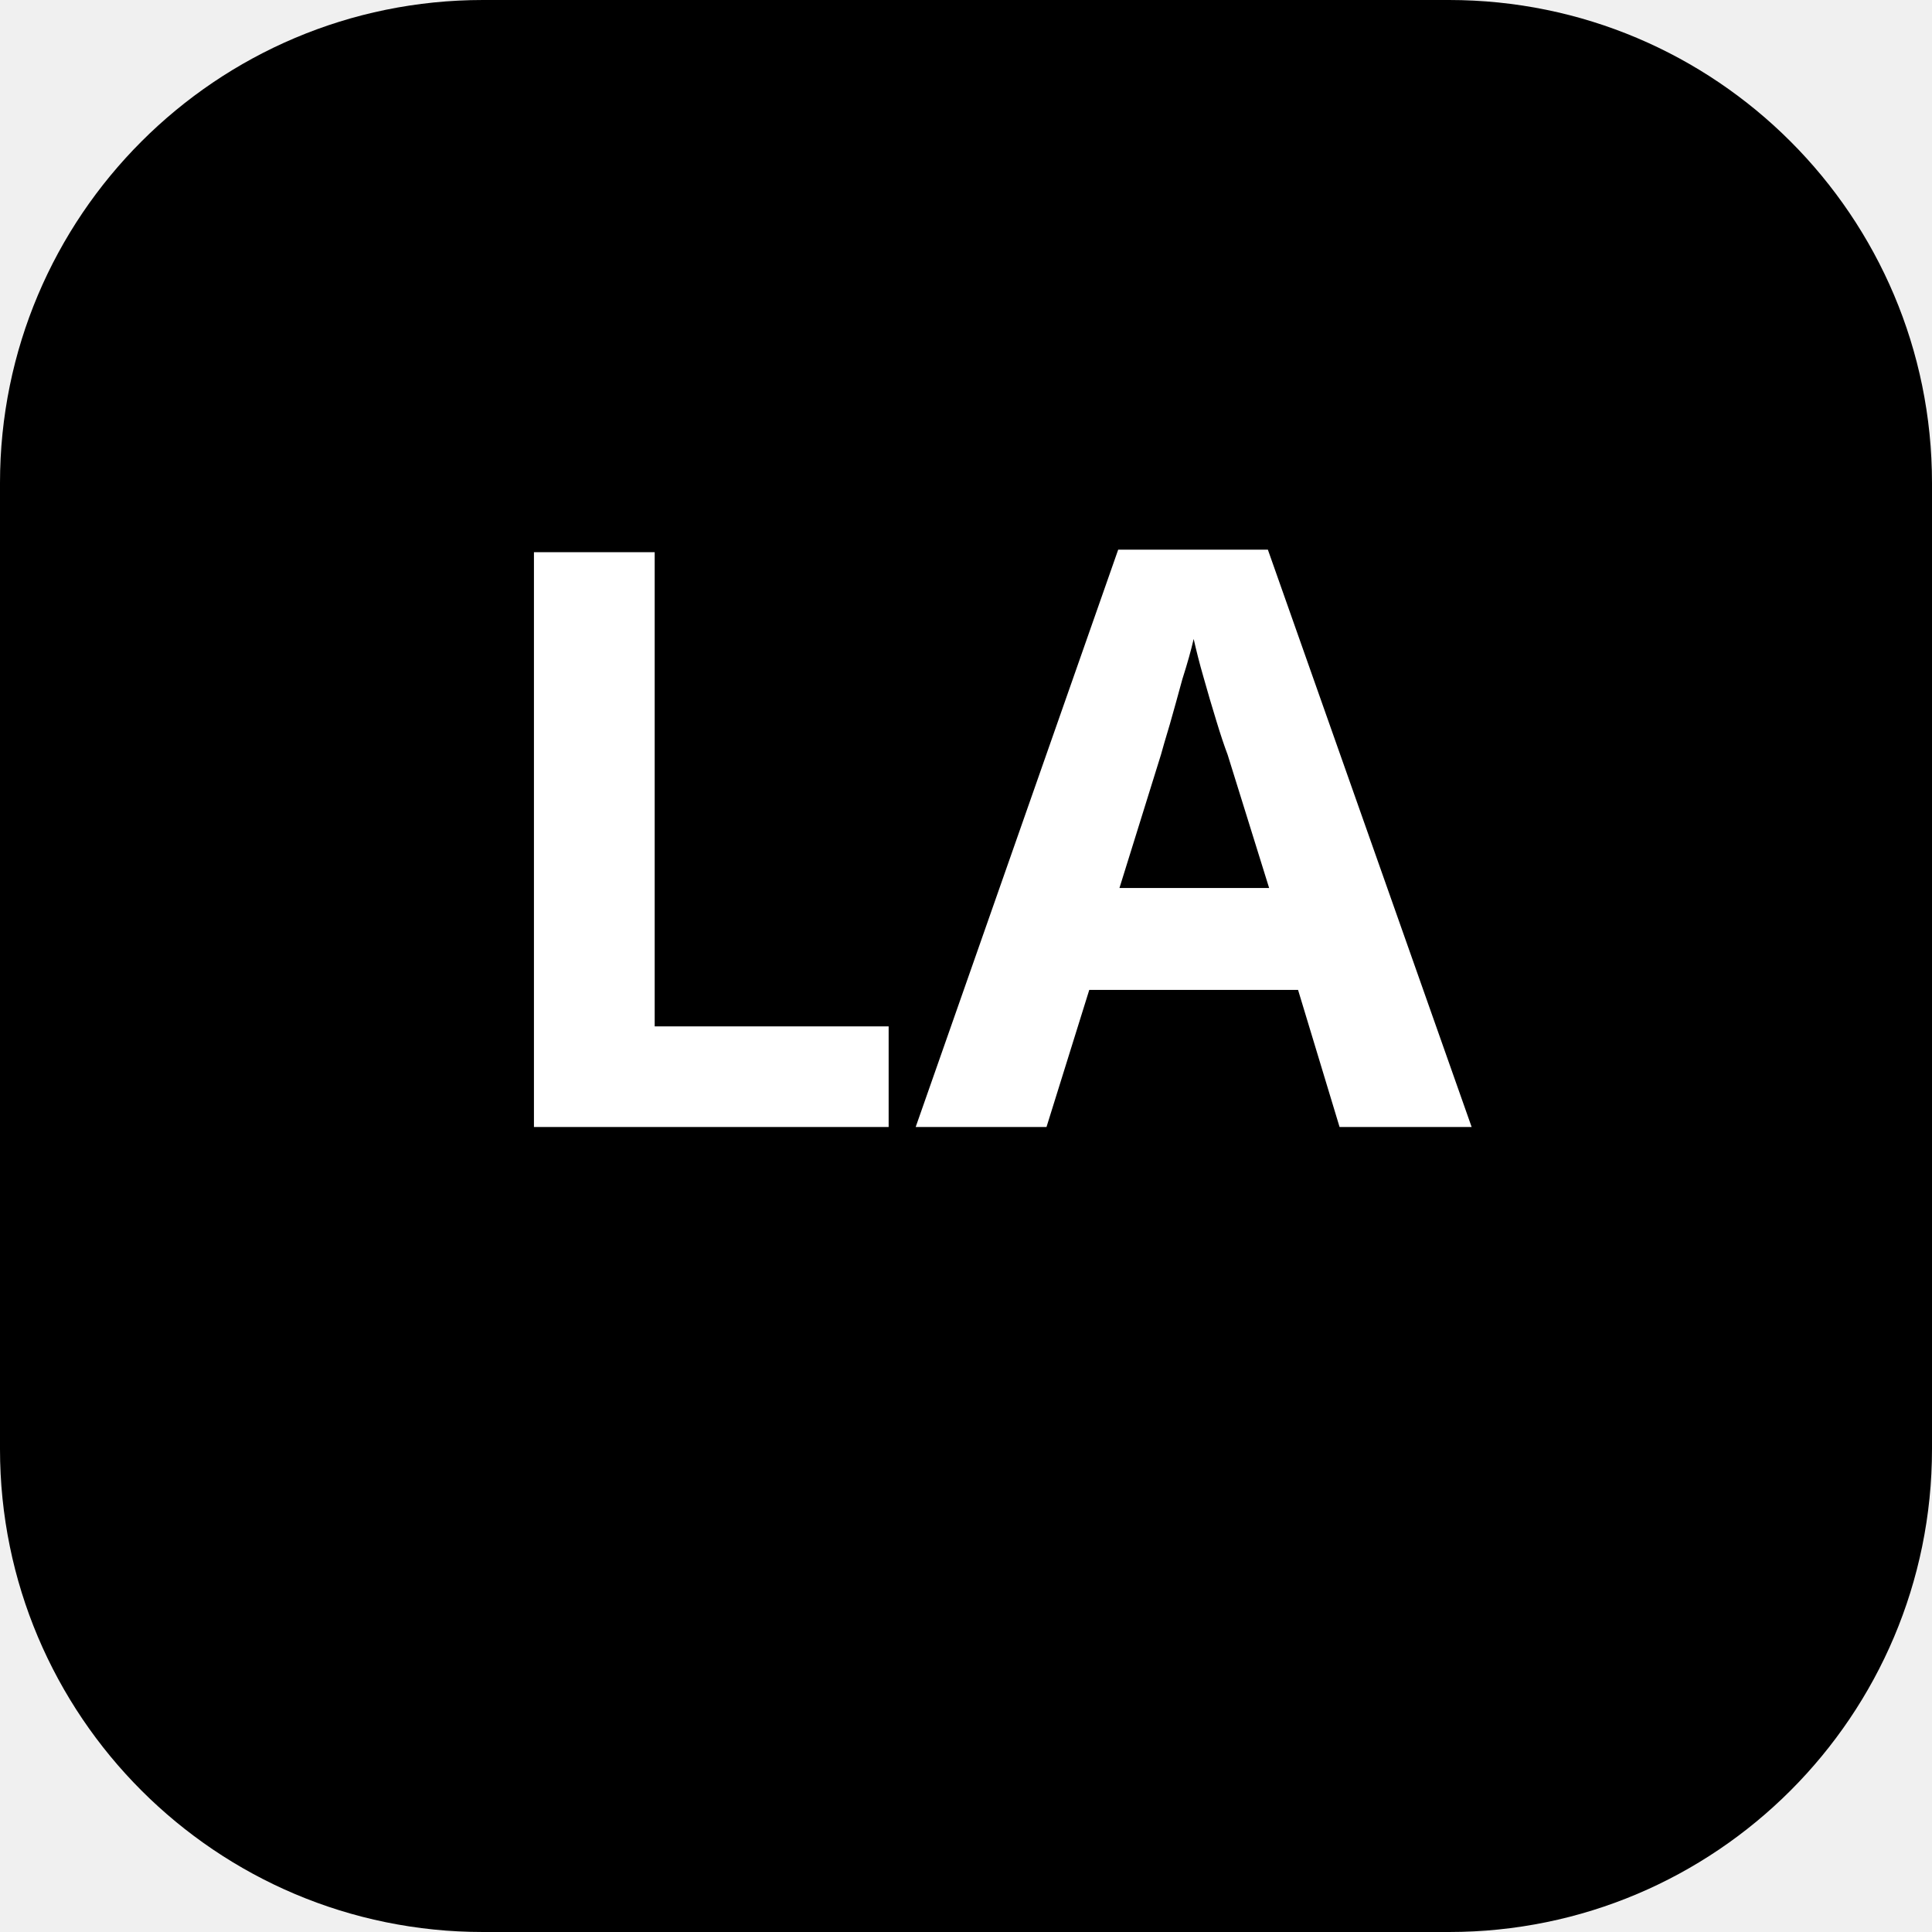
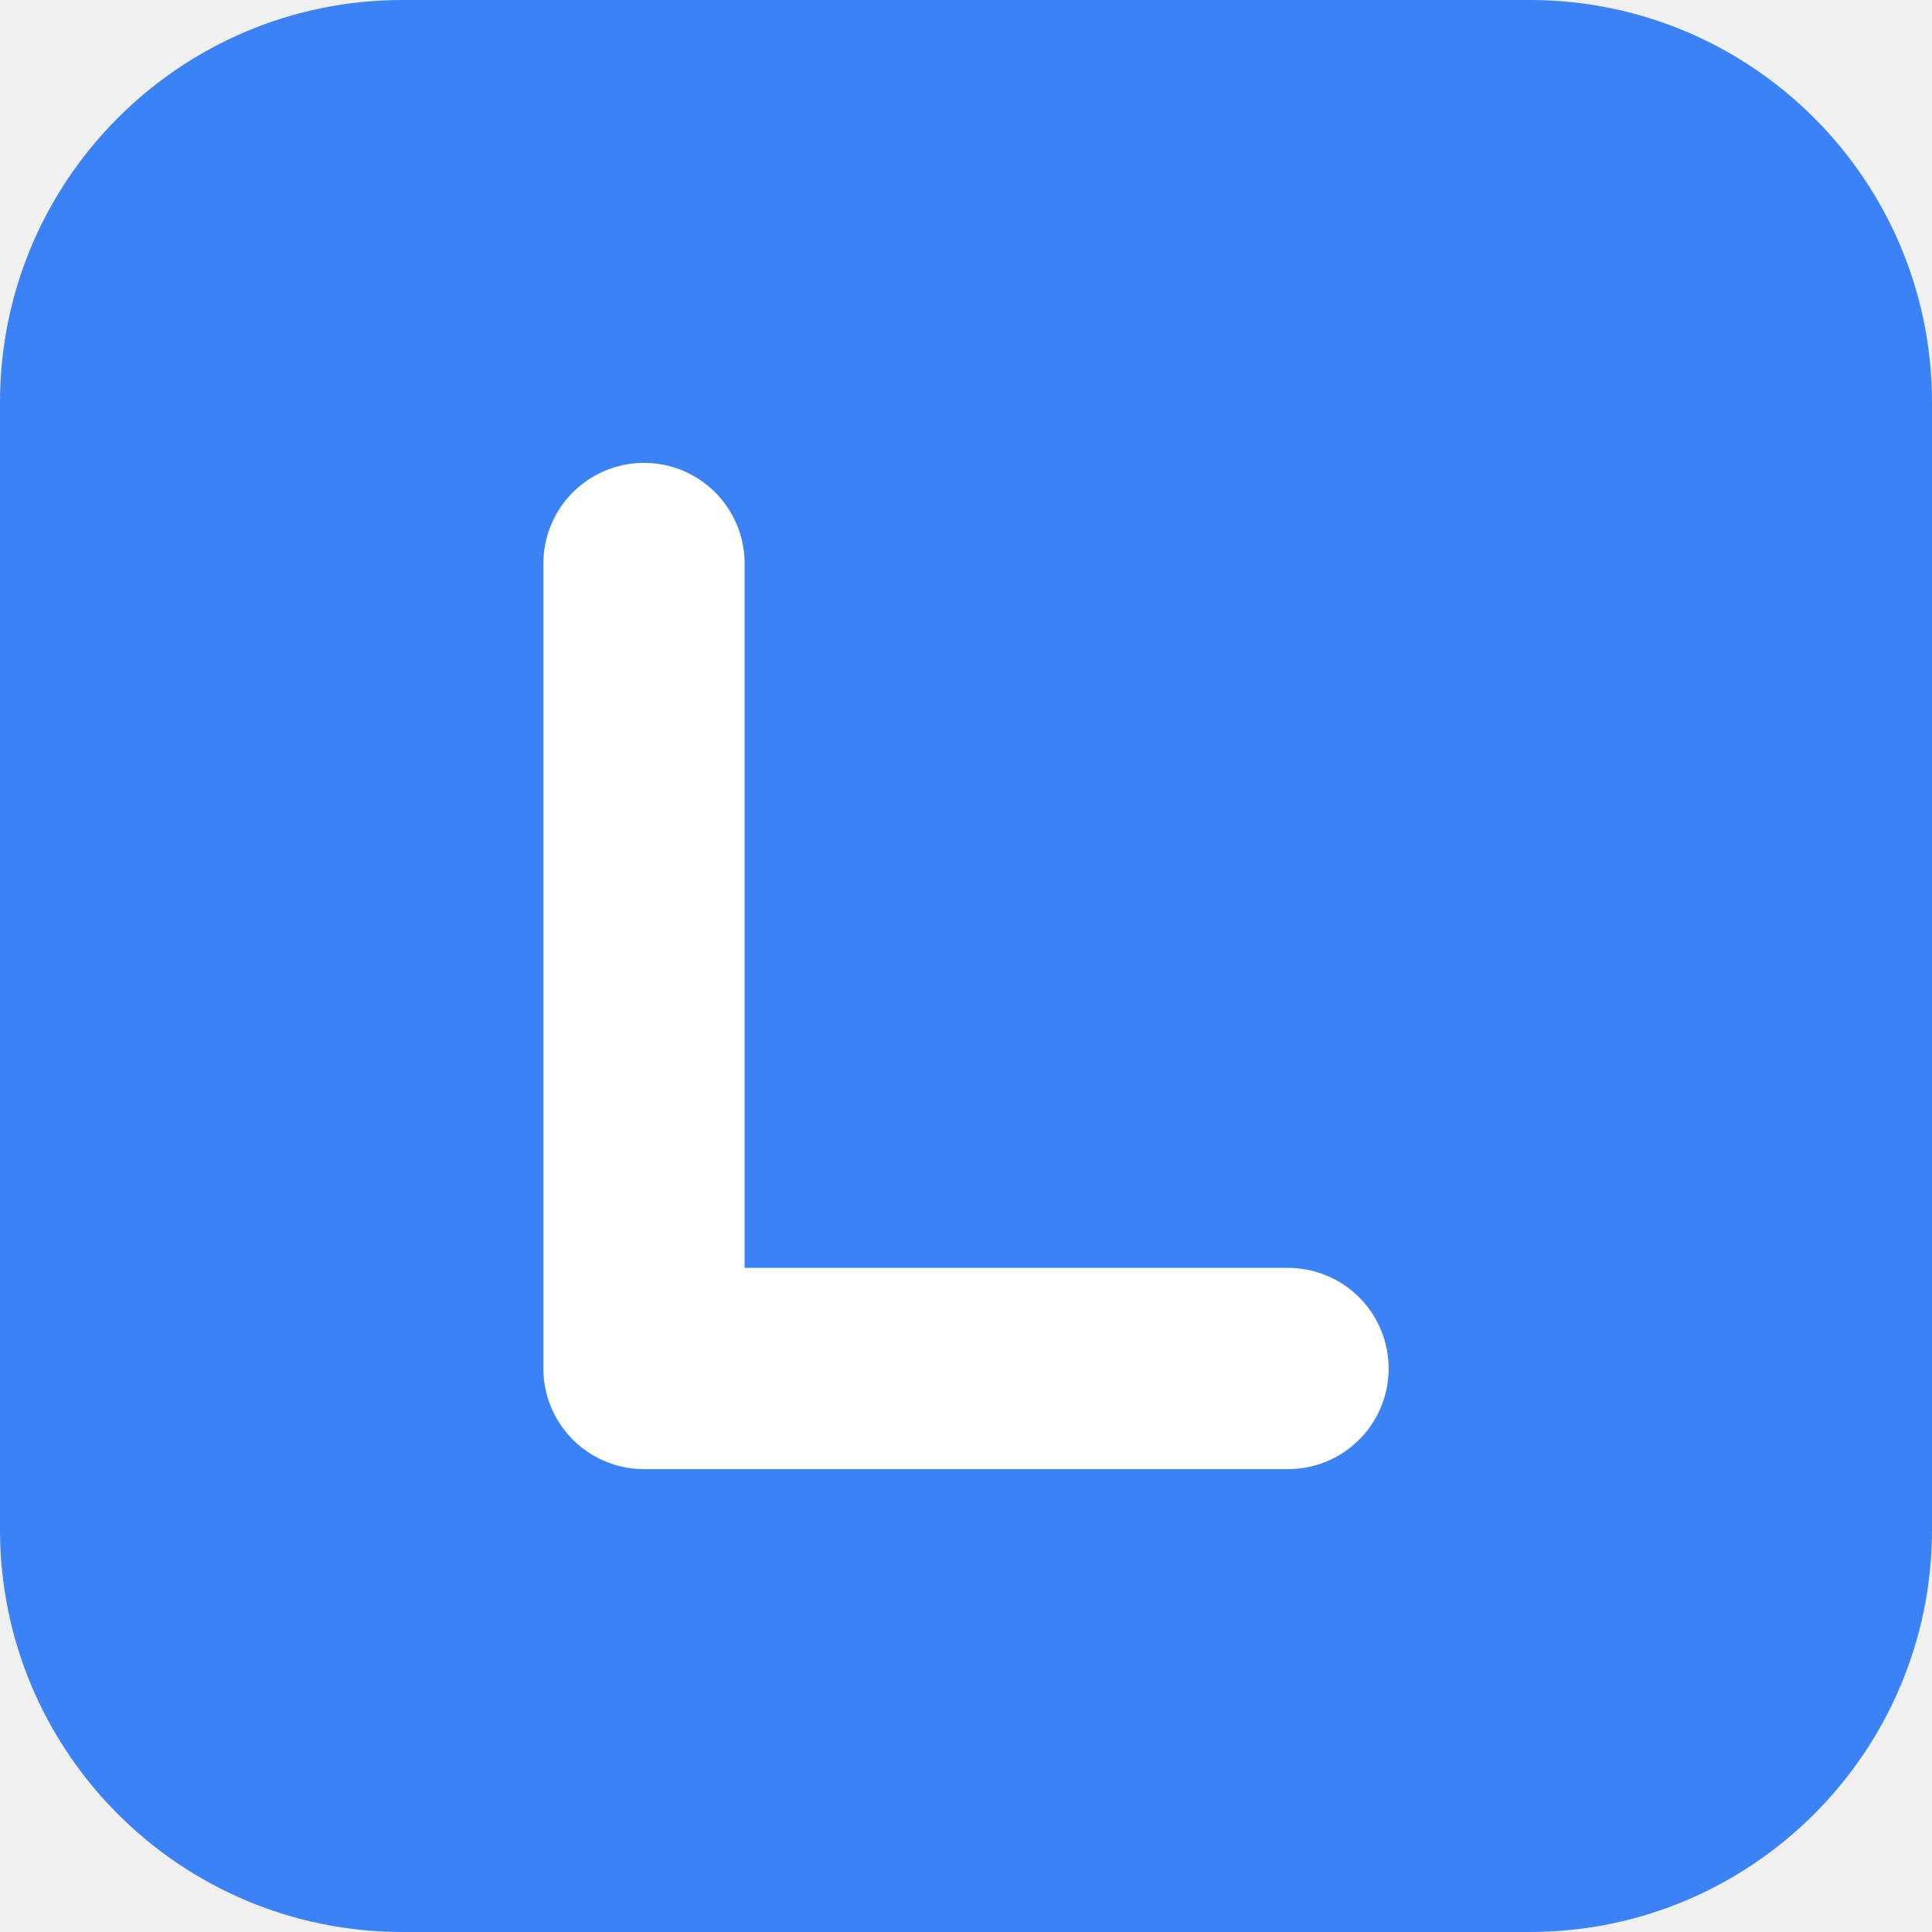
- <svg xmlns="http://www.w3.org/2000/svg" viewBox="0 0 24 24">
-   <rect width="24" height="24" rx="6" fill="currentColor" />
-   <text x="12" y="14" text-anchor="middle" font-size="10" font-weight="700" font-family="system-ui, sans-serif" fill="#ffffff">LA</text>
+ <svg xmlns="http://www.w3.org/2000/svg" viewBox="0 0 24 24" fill="none">
+   <rect width="24" height="24" rx="5" fill="#3B82F6" />
+   <path d="M8 7v10h8" stroke="#FFFFFF" stroke-width="2.5" stroke-linecap="round" stroke-linejoin="round" />
</svg>
